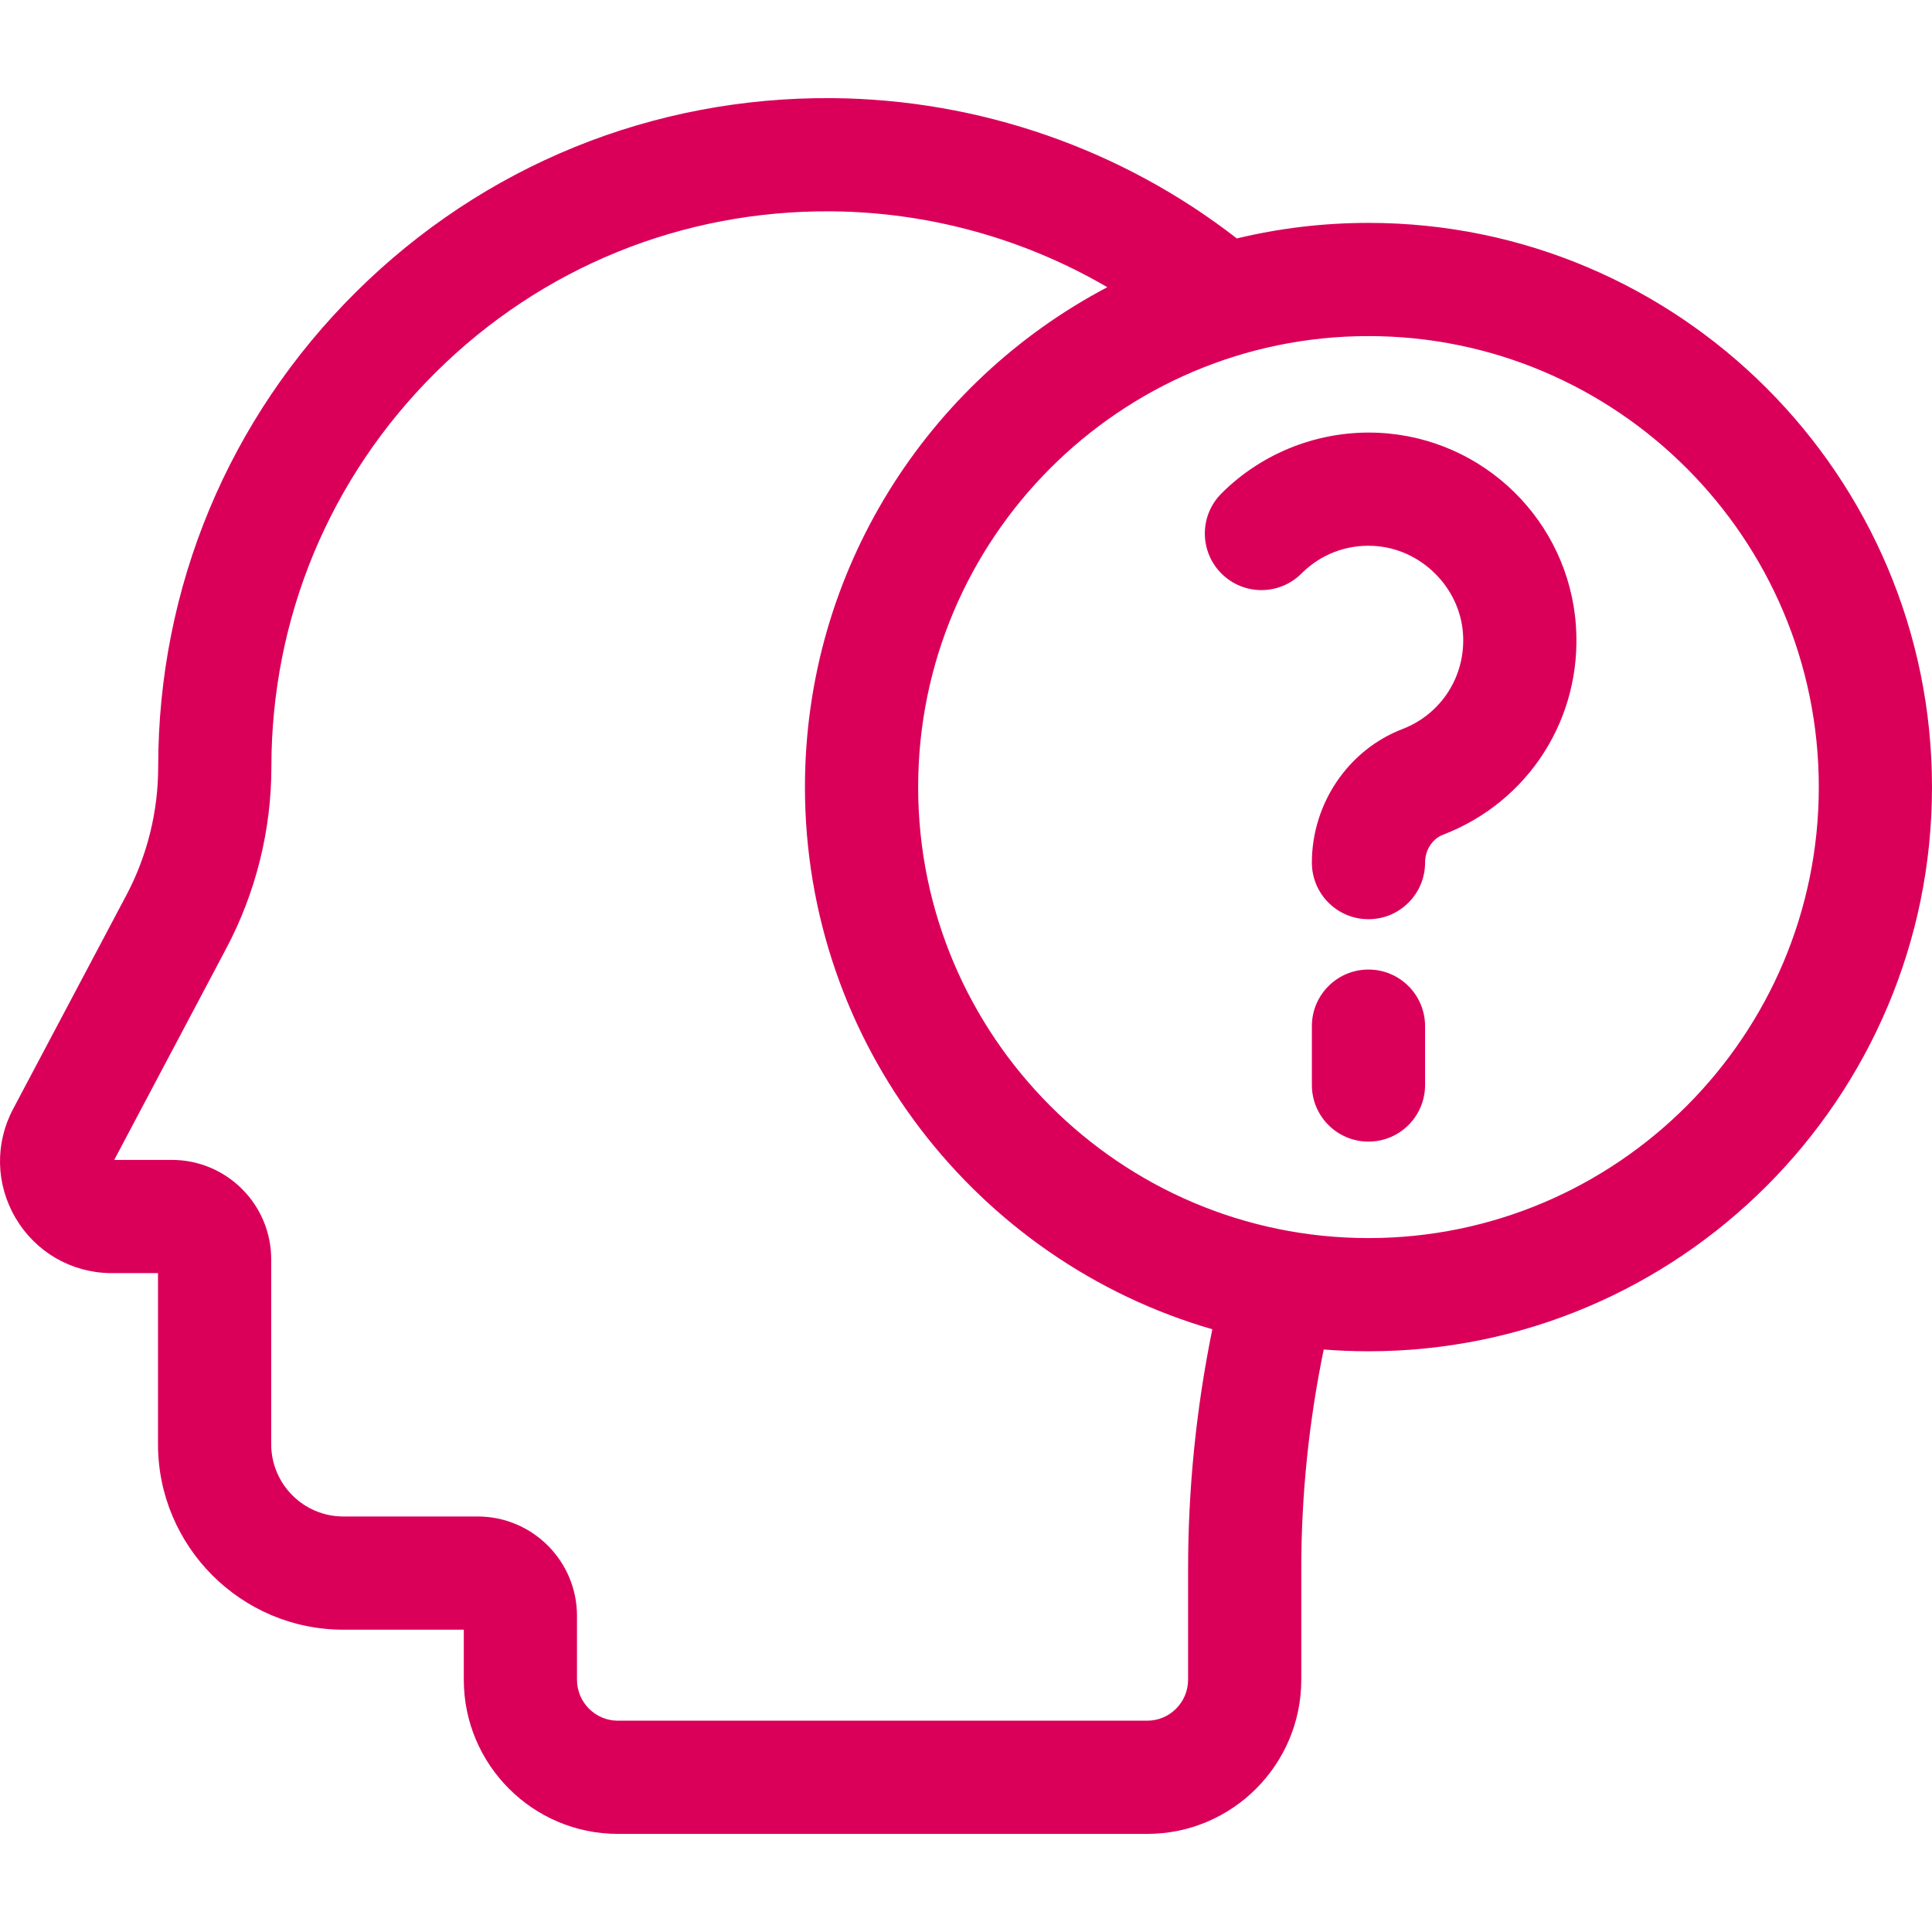
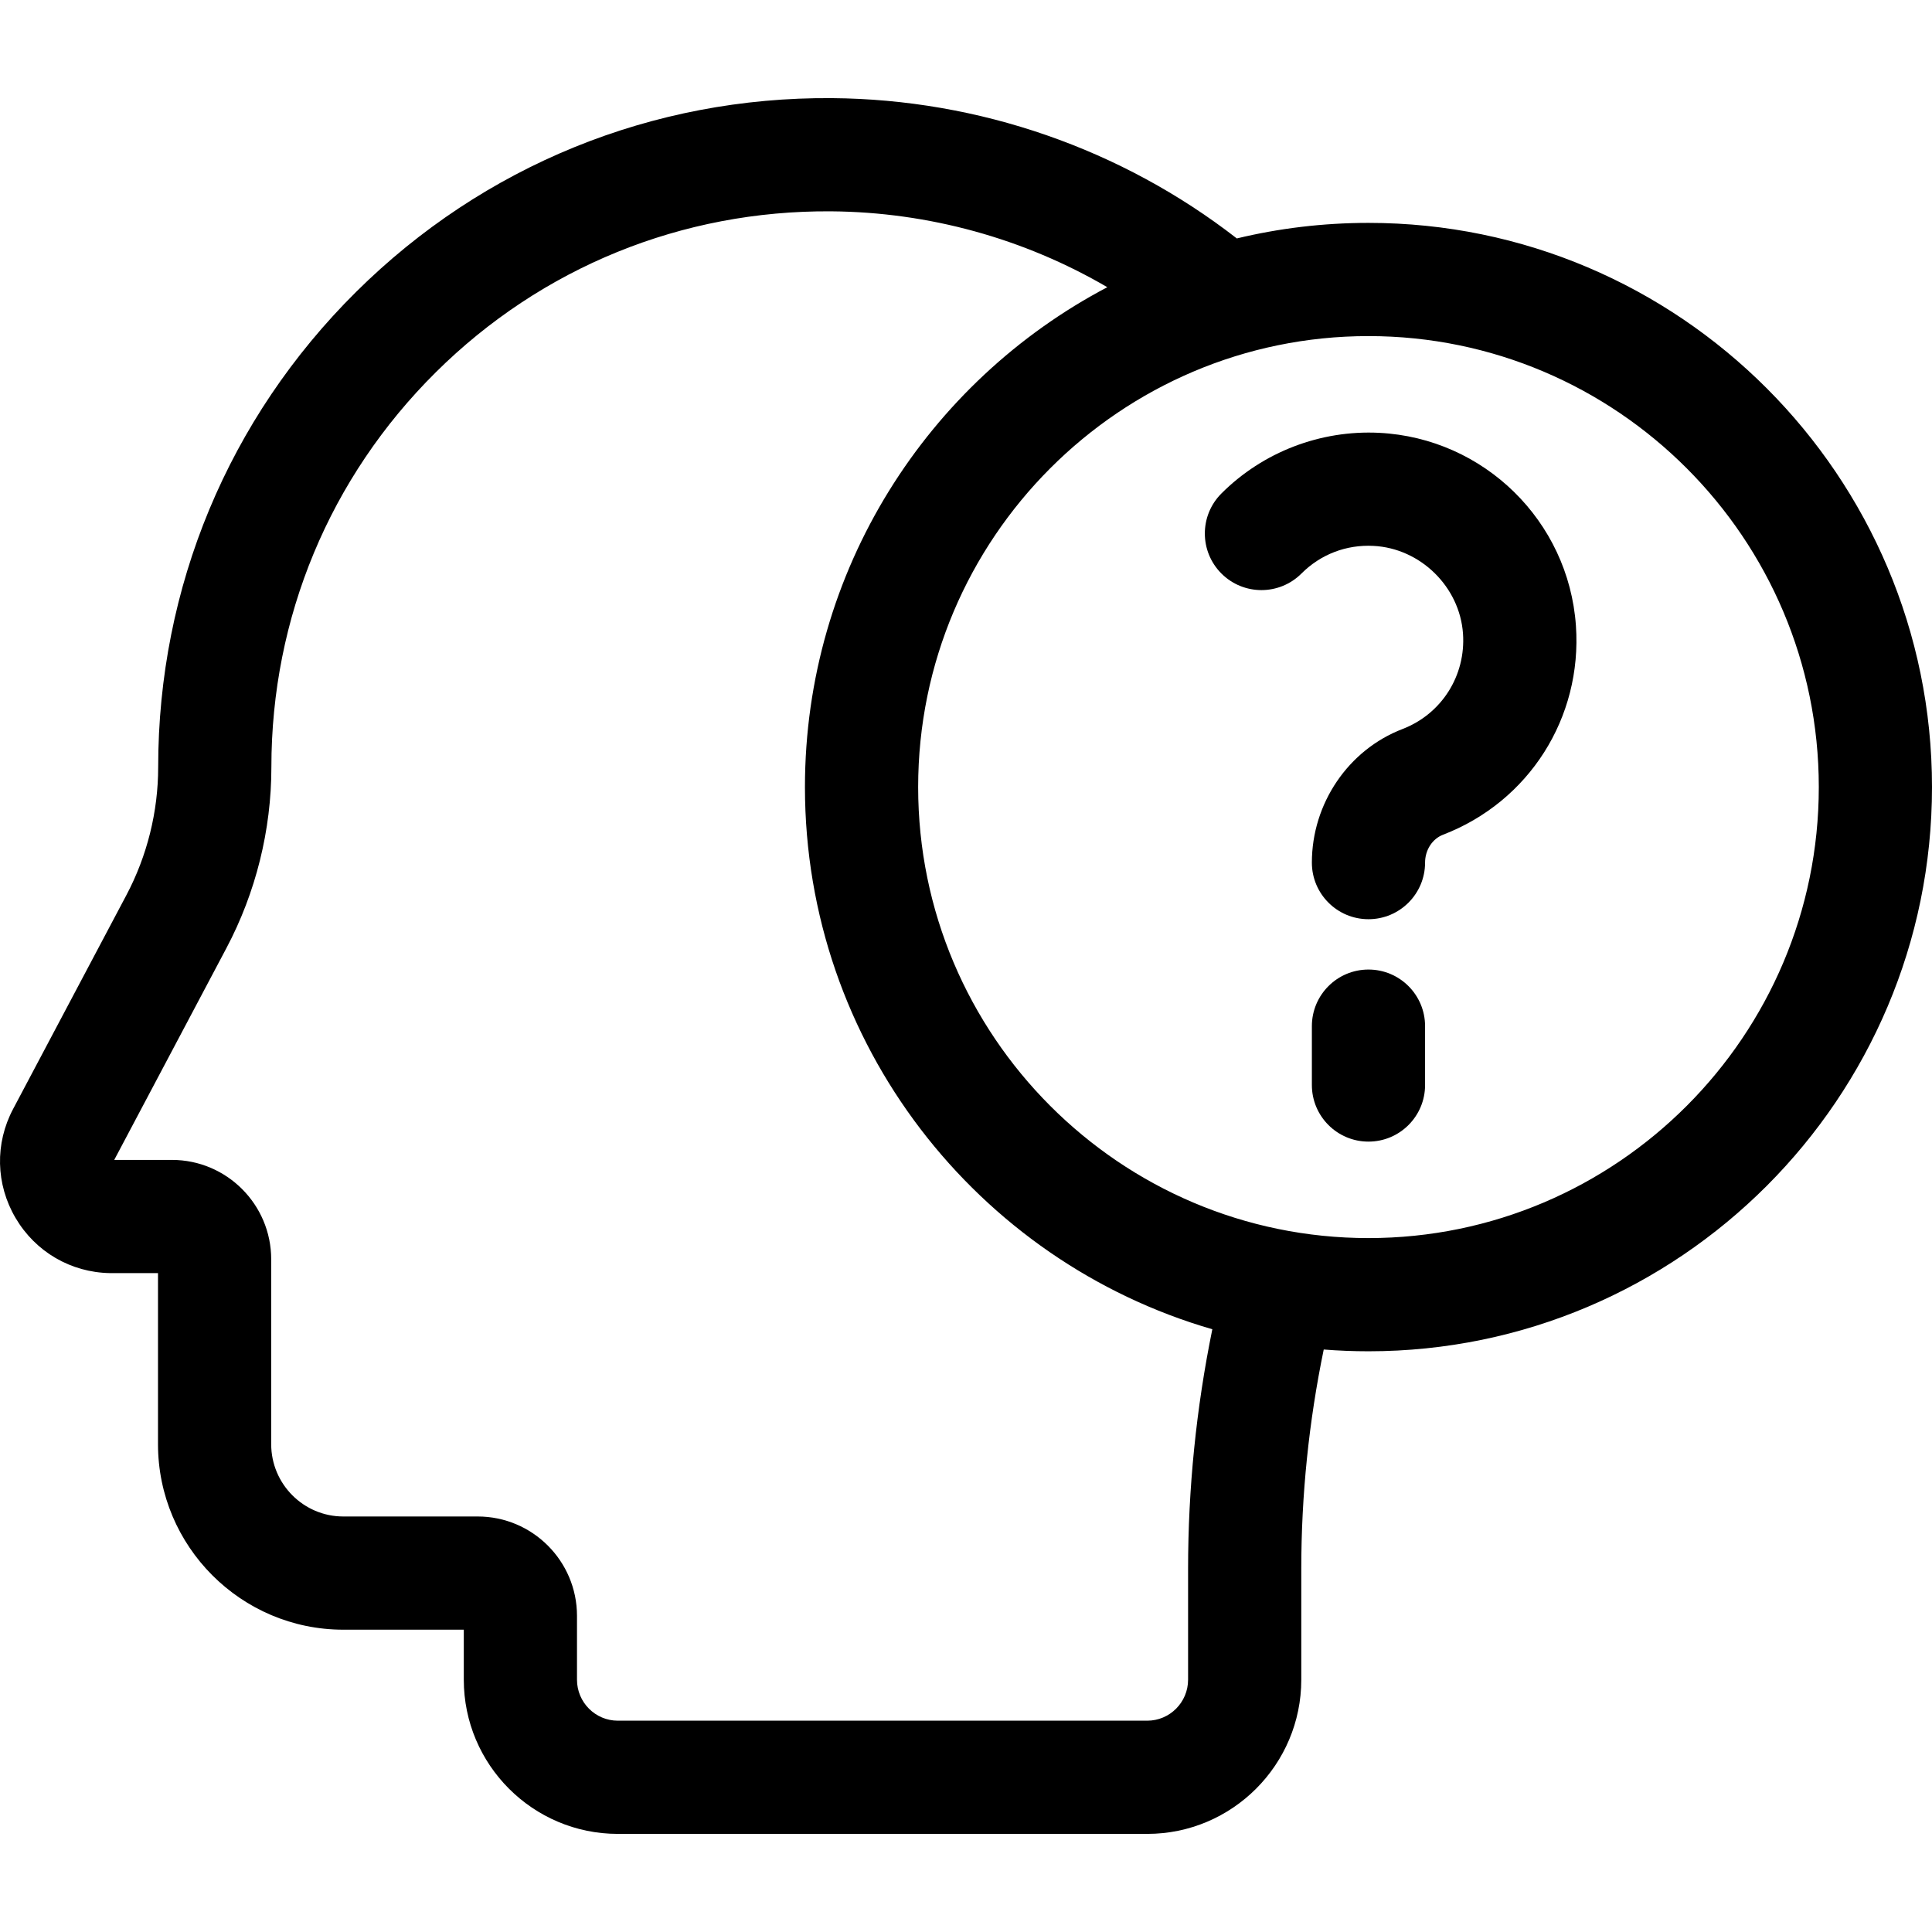
- <svg xmlns="http://www.w3.org/2000/svg" id="Layer_1" enable-background="new 0 0 512 512" height="512" viewBox="0 0 512 512" width="512">
-   <path fill="#DA005A" d="m362.66 59.067c-12.01 0-23.693 1.427-34.89 4.121-30.525-23.723-68.306-36.872-107.267-37.182-47.559-.365-92.381 17.863-126.15 51.365-33.813 33.545-52.434 78.268-52.434 125.929 0 11.784-2.916 23.519-8.433 33.935l-29.997 56.629c-4.87 9.159-4.629 19.972.645 28.926 5.276 8.958 14.621 14.415 24.998 14.597l12.739.002v45.334c0 27.108 22.034 49.162 49.116 49.162h31.923v13.257c0 22.529 18.313 40.857 40.822 40.857h140.299c22.509 0 40.822-18.328 40.822-40.857v-29.358c0-19.503 1.998-39.006 5.949-58.148 3.913.309 7.867.467 11.858.467 82.347 0 149.34-67.074 149.34-149.519 0-82.443-66.994-149.517-149.34-149.517zm-47.806 356.718v29.358c0 5.986-4.855 10.857-10.823 10.857h-140.299c-5.968 0-10.823-4.871-10.823-10.857v-16.927c0-14.519-11.804-26.331-26.315-26.331h-35.607c-10.541 0-19.117-8.596-19.117-19.162v-49.004c0-14.519-11.804-26.331-26.315-26.331h-15.283l29.722-56.112c7.801-14.726 11.924-31.316 11.924-47.978 0-39.603 15.471-76.761 43.563-104.631 28.049-27.827 65.242-42.95 104.783-42.664 25.892.206 51.149 7.23 73.187 20.11-47.595 25.026-80.132 75.016-80.132 132.471 0 68.077 45.678 125.673 107.96 143.681-4.266 20.914-6.425 42.215-6.425 63.52zm47.806-87.68c-65.804 0-119.34-53.616-119.34-119.519s53.535-119.519 119.34-119.519 119.341 53.616 119.341 119.519-53.536 119.519-119.341 119.519z" />
-   <path fill="#DA005A" d="m365.506 114.705c-15.573-.779-30.816 5.068-41.817 16.071-5.858 5.858-5.858 15.355 0 21.213 5.857 5.858 15.355 5.858 21.212 0 5.088-5.088 11.876-7.697 19.087-7.322 12.432.63 22.852 10.837 23.721 23.239.781 11.144-5.667 21.311-16.046 25.299-14.358 5.518-24.004 19.742-24.004 35.396 0 8.284 6.716 15 15 15s15-6.716 15-15c0-3.326 1.915-6.297 4.767-7.393 22.77-8.75 36.919-31.014 35.209-55.4-1.942-27.727-24.353-49.696-52.129-51.103z" />
-   <path fill="#DA005A" d="m362.66 256.94c-8.284 0-15 6.716-15 15v15.599c0 8.284 6.716 15 15 15s15-6.716 15-15v-15.599c-.001-8.284-6.716-15-15-15z" />
+ <svg xmlns="http://www.w3.org/2000/svg" id="Layer_1" enable-background="new 0 0 512 512" viewBox="0 0 512 512">
+   <path d="m362.66 59.067c-12.01 0-23.693 1.427-34.89 4.121-30.525-23.723-68.306-36.872-107.267-37.182-47.559-.365-92.381 17.863-126.15 51.365-33.813 33.545-52.434 78.268-52.434 125.929 0 11.784-2.916 23.519-8.433 33.935l-29.997 56.629c-4.87 9.159-4.629 19.972.645 28.926 5.276 8.958 14.621 14.415 24.998 14.597l12.739.002v45.334c0 27.108 22.034 49.162 49.116 49.162h31.923v13.257c0 22.529 18.313 40.857 40.822 40.857h140.299c22.509 0 40.822-18.328 40.822-40.857v-29.358c0-19.503 1.998-39.006 5.949-58.148 3.913.309 7.867.467 11.858.467 82.347 0 149.34-67.074 149.34-149.519 0-82.443-66.994-149.517-149.34-149.517zm-47.806 356.718v29.358c0 5.986-4.855 10.857-10.823 10.857h-140.299c-5.968 0-10.823-4.871-10.823-10.857v-16.927c0-14.519-11.804-26.331-26.315-26.331h-35.607c-10.541 0-19.117-8.596-19.117-19.162v-49.004c0-14.519-11.804-26.331-26.315-26.331h-15.283l29.722-56.112c7.801-14.726 11.924-31.316 11.924-47.978 0-39.603 15.471-76.761 43.563-104.631 28.049-27.827 65.242-42.95 104.783-42.664 25.892.206 51.149 7.23 73.187 20.11-47.595 25.026-80.132 75.016-80.132 132.471 0 68.077 45.678 125.673 107.96 143.681-4.266 20.914-6.425 42.215-6.425 63.52zm47.806-87.68c-65.804 0-119.34-53.616-119.34-119.519s53.535-119.519 119.34-119.519 119.341 53.616 119.341 119.519-53.536 119.519-119.341 119.519z" />
+   <path d="m365.506 114.705c-15.573-.779-30.816 5.068-41.817 16.071-5.858 5.858-5.858 15.355 0 21.213 5.857 5.858 15.355 5.858 21.212 0 5.088-5.088 11.876-7.697 19.087-7.322 12.432.63 22.852 10.837 23.721 23.239.781 11.144-5.667 21.311-16.046 25.299-14.358 5.518-24.004 19.742-24.004 35.396 0 8.284 6.716 15 15 15s15-6.716 15-15c0-3.326 1.915-6.297 4.767-7.393 22.77-8.75 36.919-31.014 35.209-55.4-1.942-27.727-24.353-49.696-52.129-51.103z" />
+   <path d="m362.66 256.94c-8.284 0-15 6.716-15 15v15.599c0 8.284 6.716 15 15 15s15-6.716 15-15v-15.599c-.001-8.284-6.716-15-15-15z" />
</svg>
